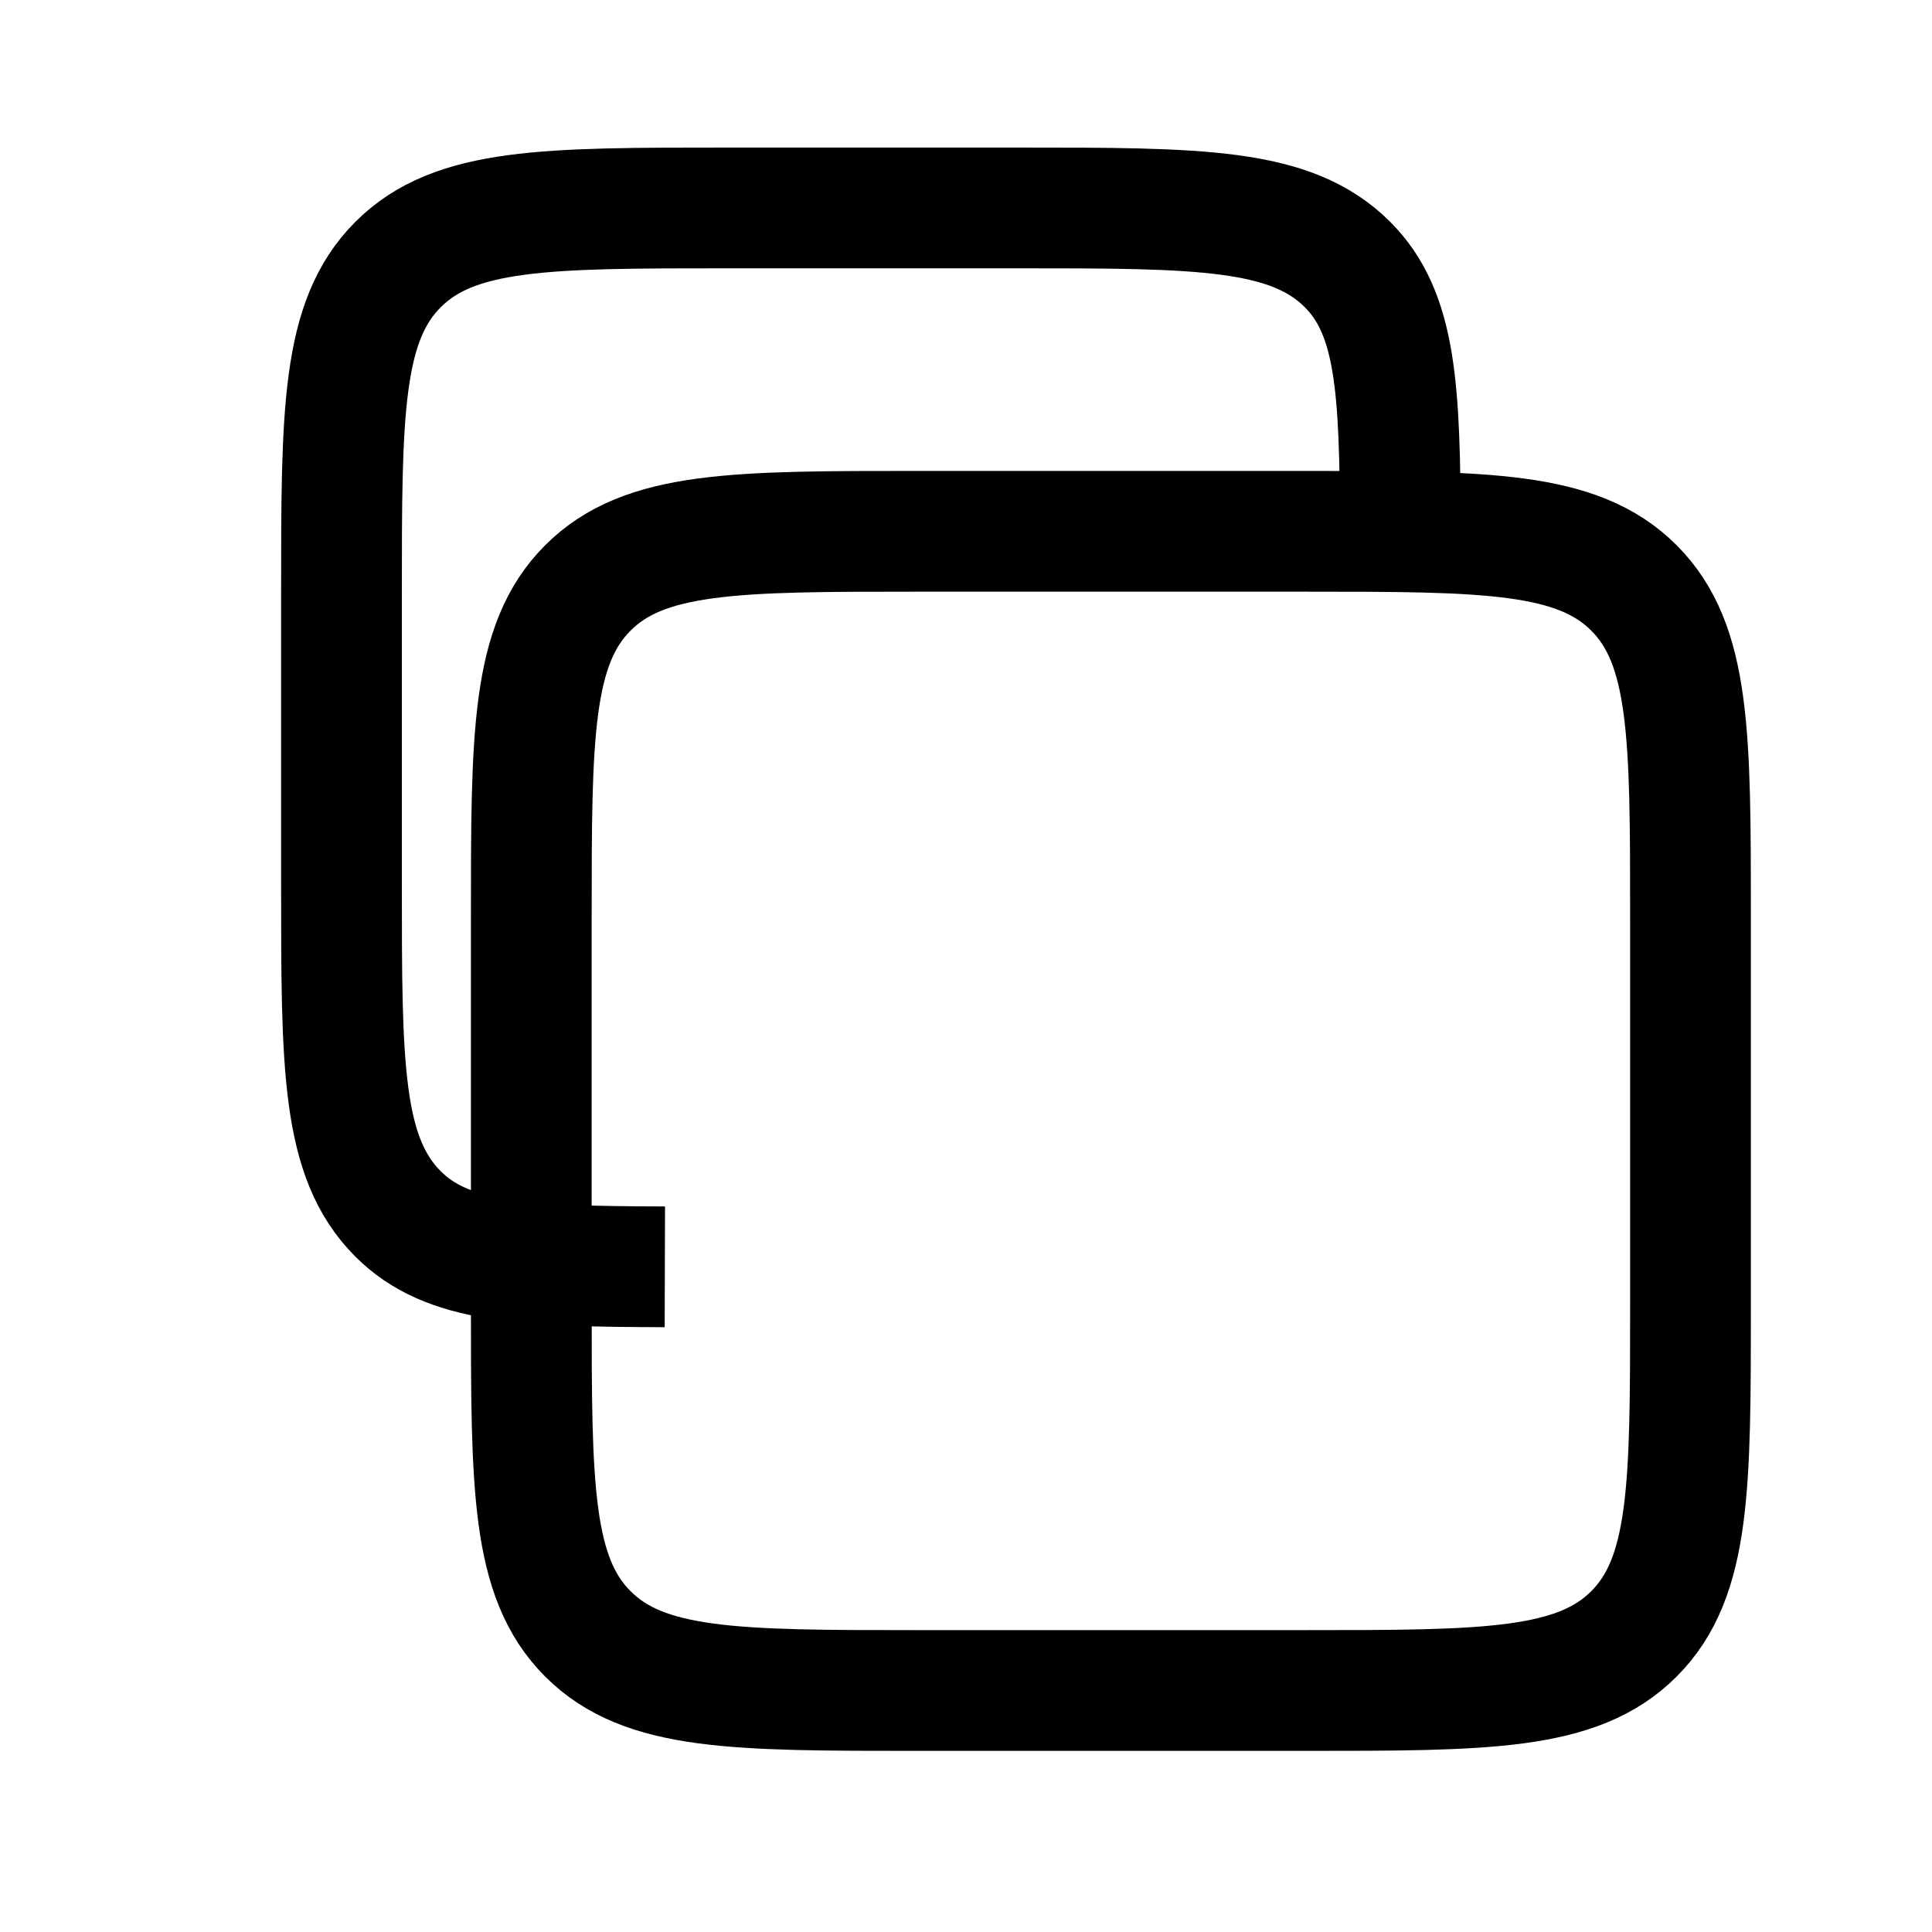
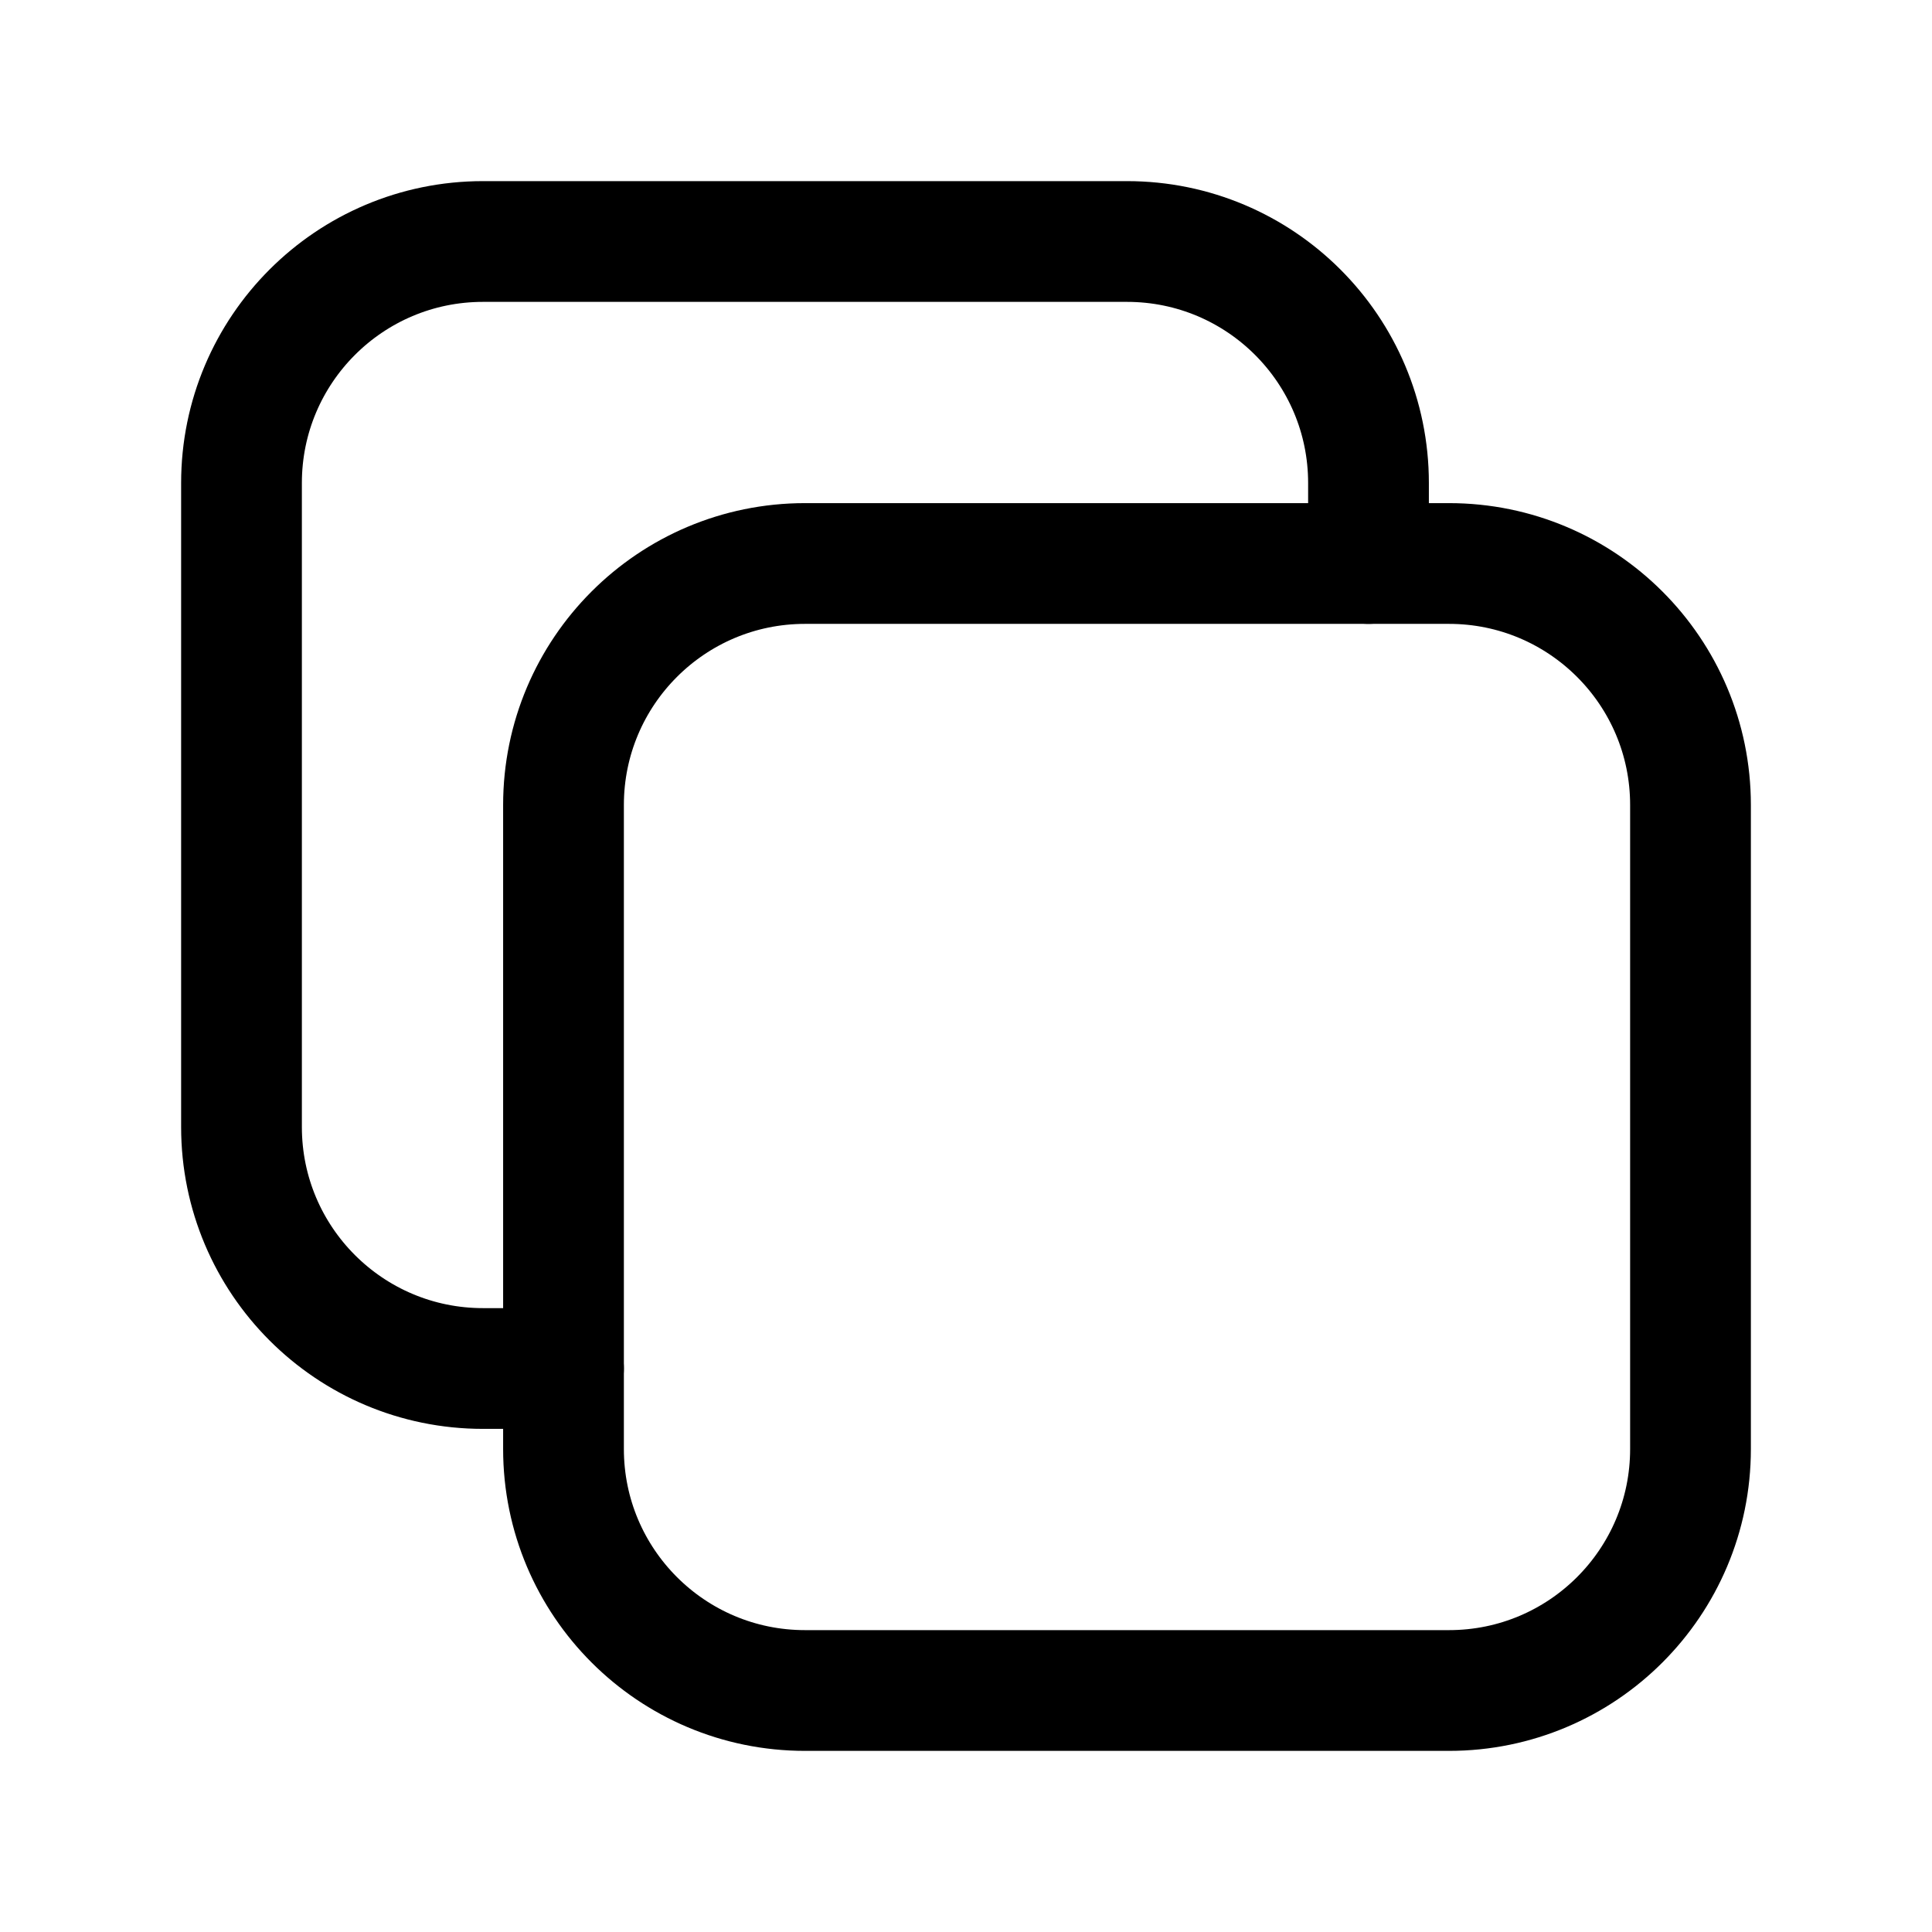
<svg xmlns="http://www.w3.org/2000/svg" width="1em" height="1em" viewBox="0 0 24 24">
-   <g fill="none" stroke="currentColor" stroke-width="1.5">
-     <path d="M6.6 11.4c0-2.263 0-3.394.703-4.097C8.006 6.6 9.137 6.6 11.4 6.6h4.8c2.263 0 3.394 0 4.097.703c.703.703.703 1.834.703 4.097v4.8c0 2.263 0 3.394-.703 4.097c-.703.703-1.834.703-4.097.703h-4.8c-2.263 0-3.394 0-4.097-.703C6.6 19.594 6.6 18.463 6.6 16.2z" />
-     <path d="M17.396 6.6c-.005-1.774-.05-2.707-.657-3.314C16.036 2.583 14.905 2.583 12.642 2.583h-3.6c-2.263 0-3.394 0-4.097.703c-.703.703-.703 1.834-.703 4.097v3.6c0 2.263 0 3.394.703 4.097c.607.607 1.54.652 3.314.657" />
+   <g fill="none" stroke="currentColor" stroke-width="1.5" stroke-linecap="round" stroke-linejoin="round">
+     <path d="M7 17H6a3 3 0 0 1-3-3V6a3 3 0 0 1 3-3h8a3 3 0 0 1 3 3v1" />
+     <rect x="7" y="7" width="14" height="14" rx="3" />
  </g>
</svg>
